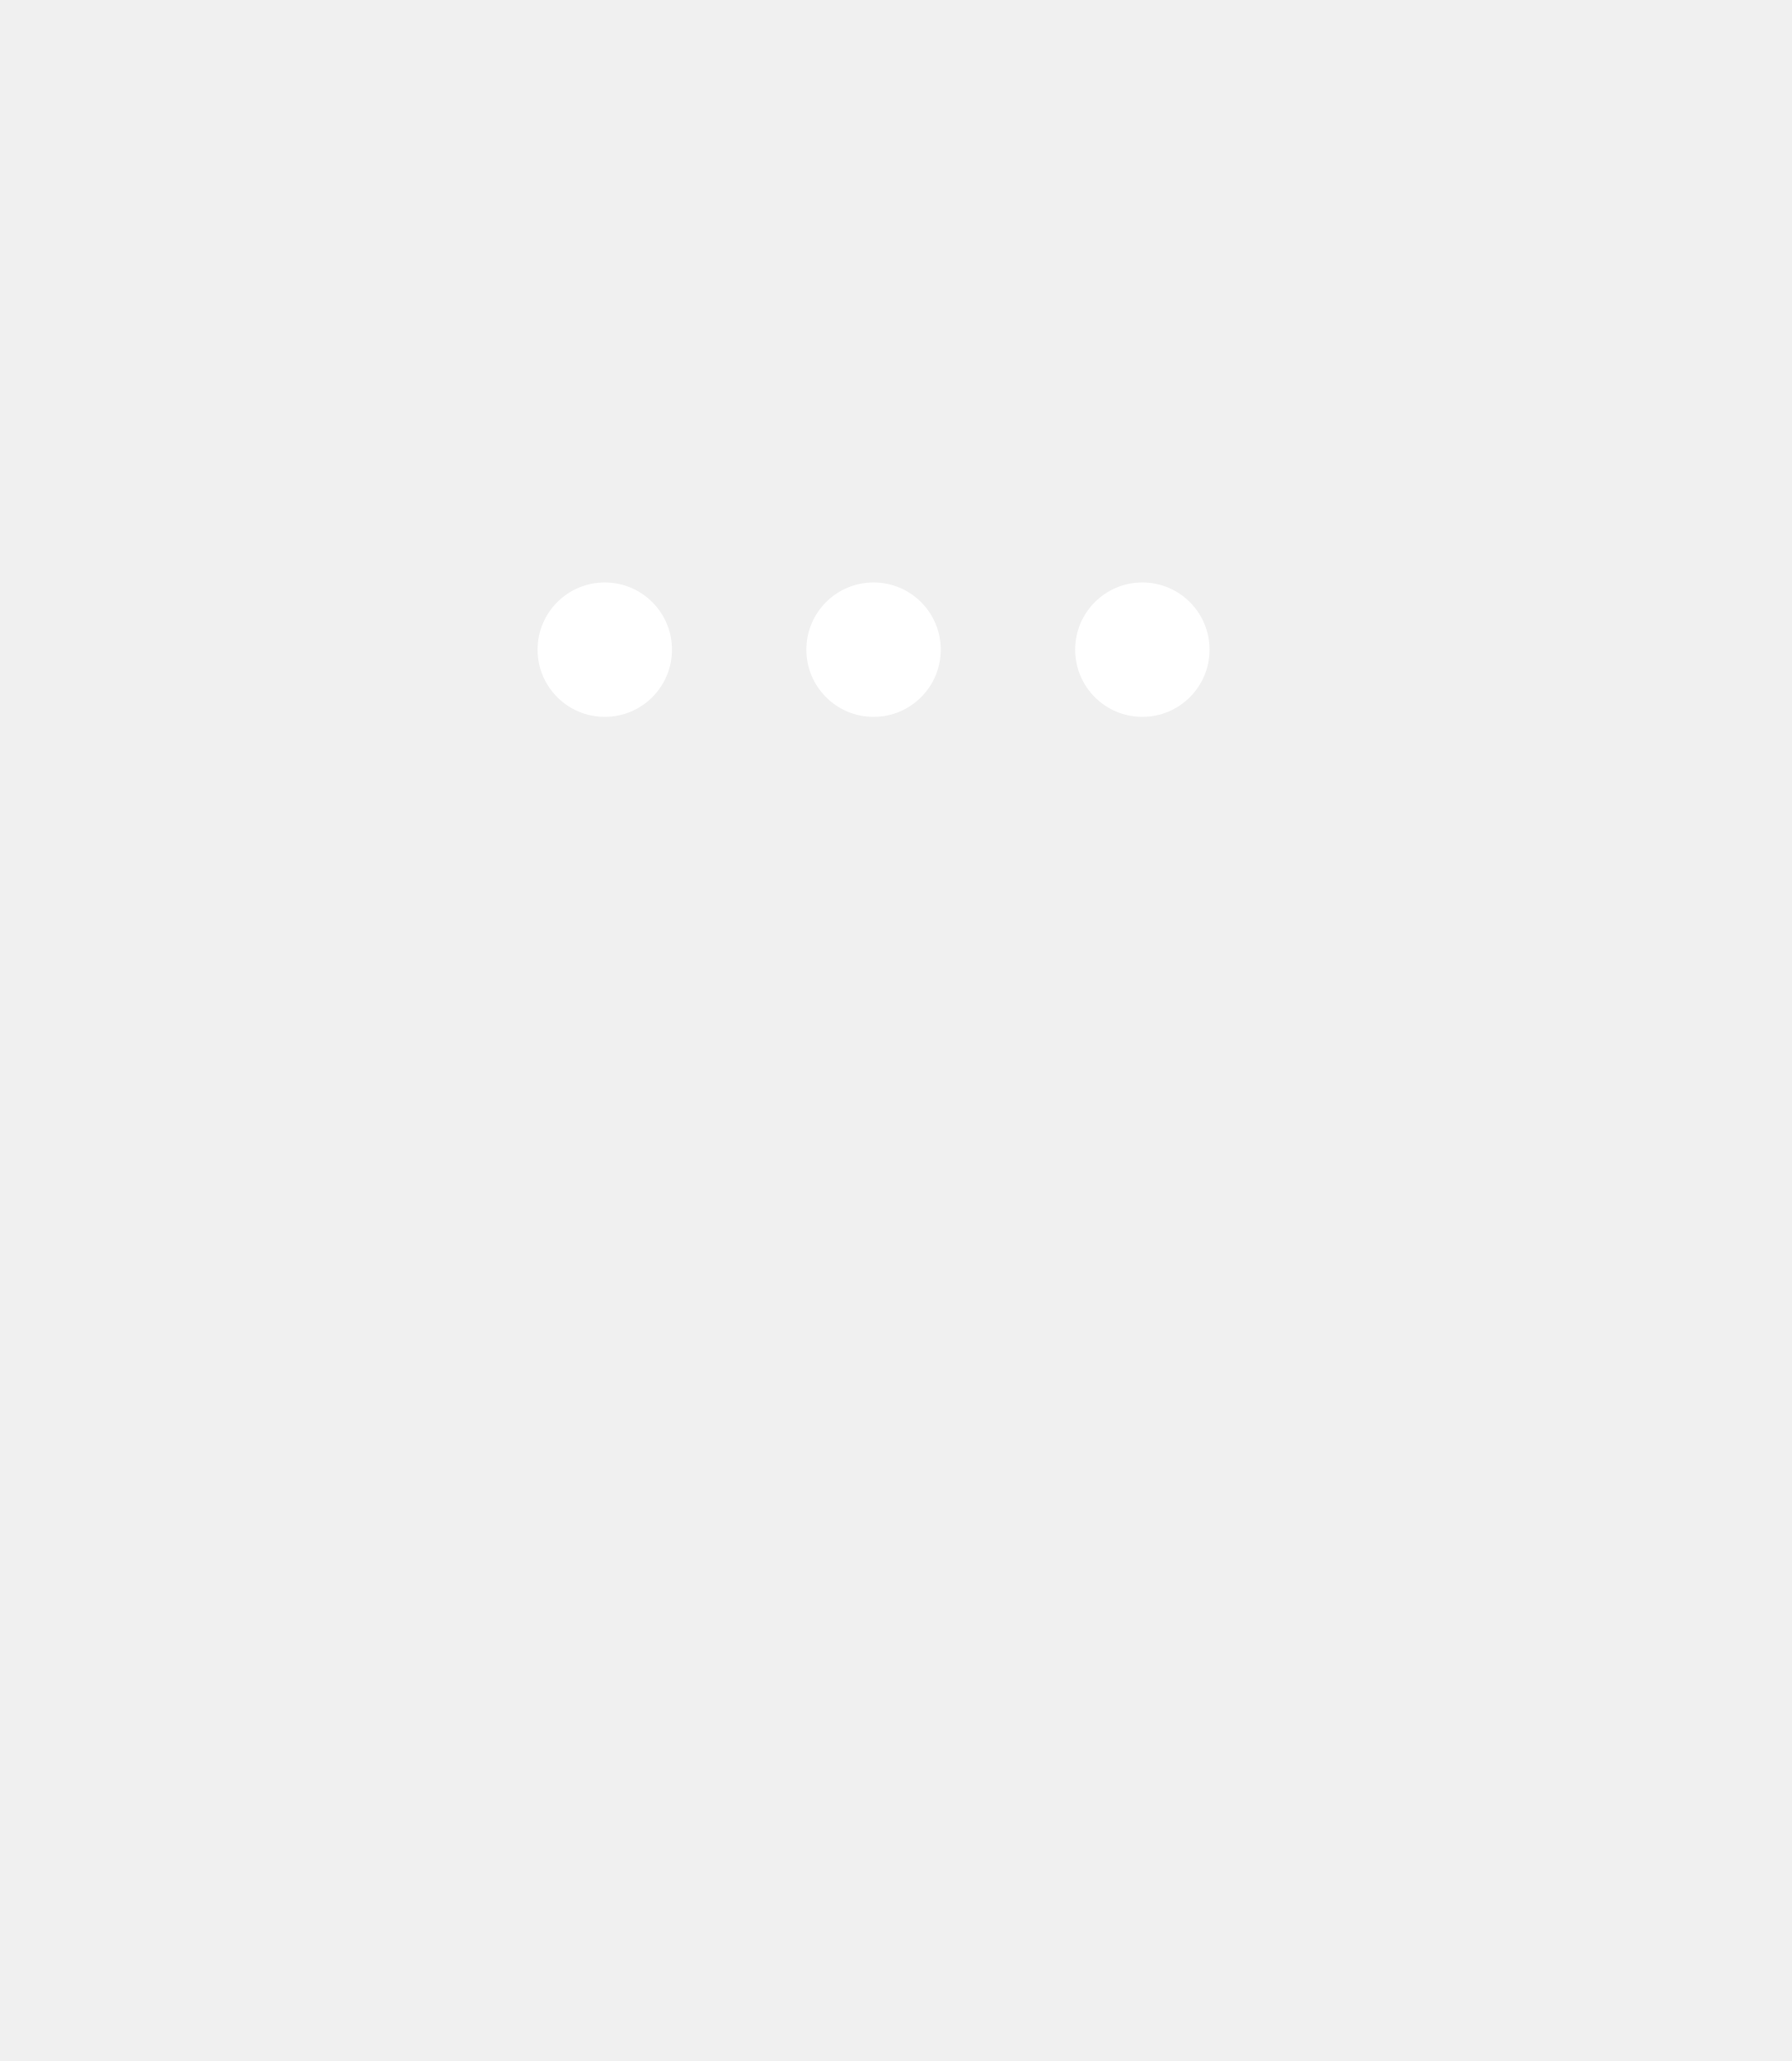
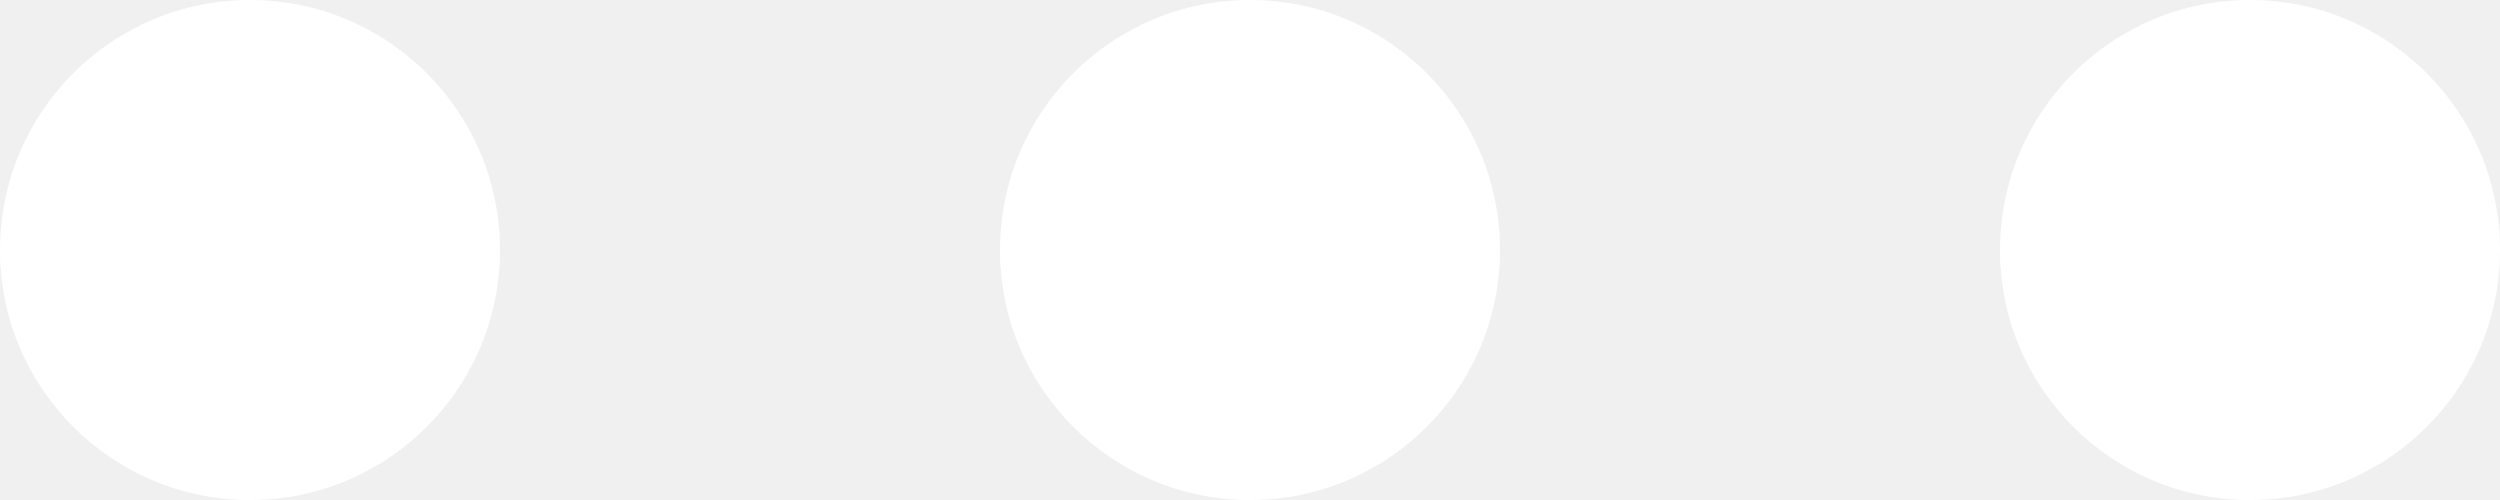
- <svg xmlns="http://www.w3.org/2000/svg" width="40" height="46" viewBox="0 0 40 46" fill="none">
-   <circle cx="13.5" cy="14.5" r="1.5" fill="white" />
-   <circle cx="19.5" cy="14.5" r="1.5" fill="white" />
-   <circle cx="25.5" cy="14.5" r="1.5" fill="white" />
+ <svg xmlns="http://www.w3.org/2000/svg" width="15" height="3" viewBox="0 0 15 3" fill="none">
+   <circle cx="1.5" cy="1.5" r="1.5" fill="white" />
+   <circle cx="7.5" cy="1.5" r="1.5" fill="white" />
+   <circle cx="13.5" cy="1.5" r="1.5" fill="white" />
</svg>
